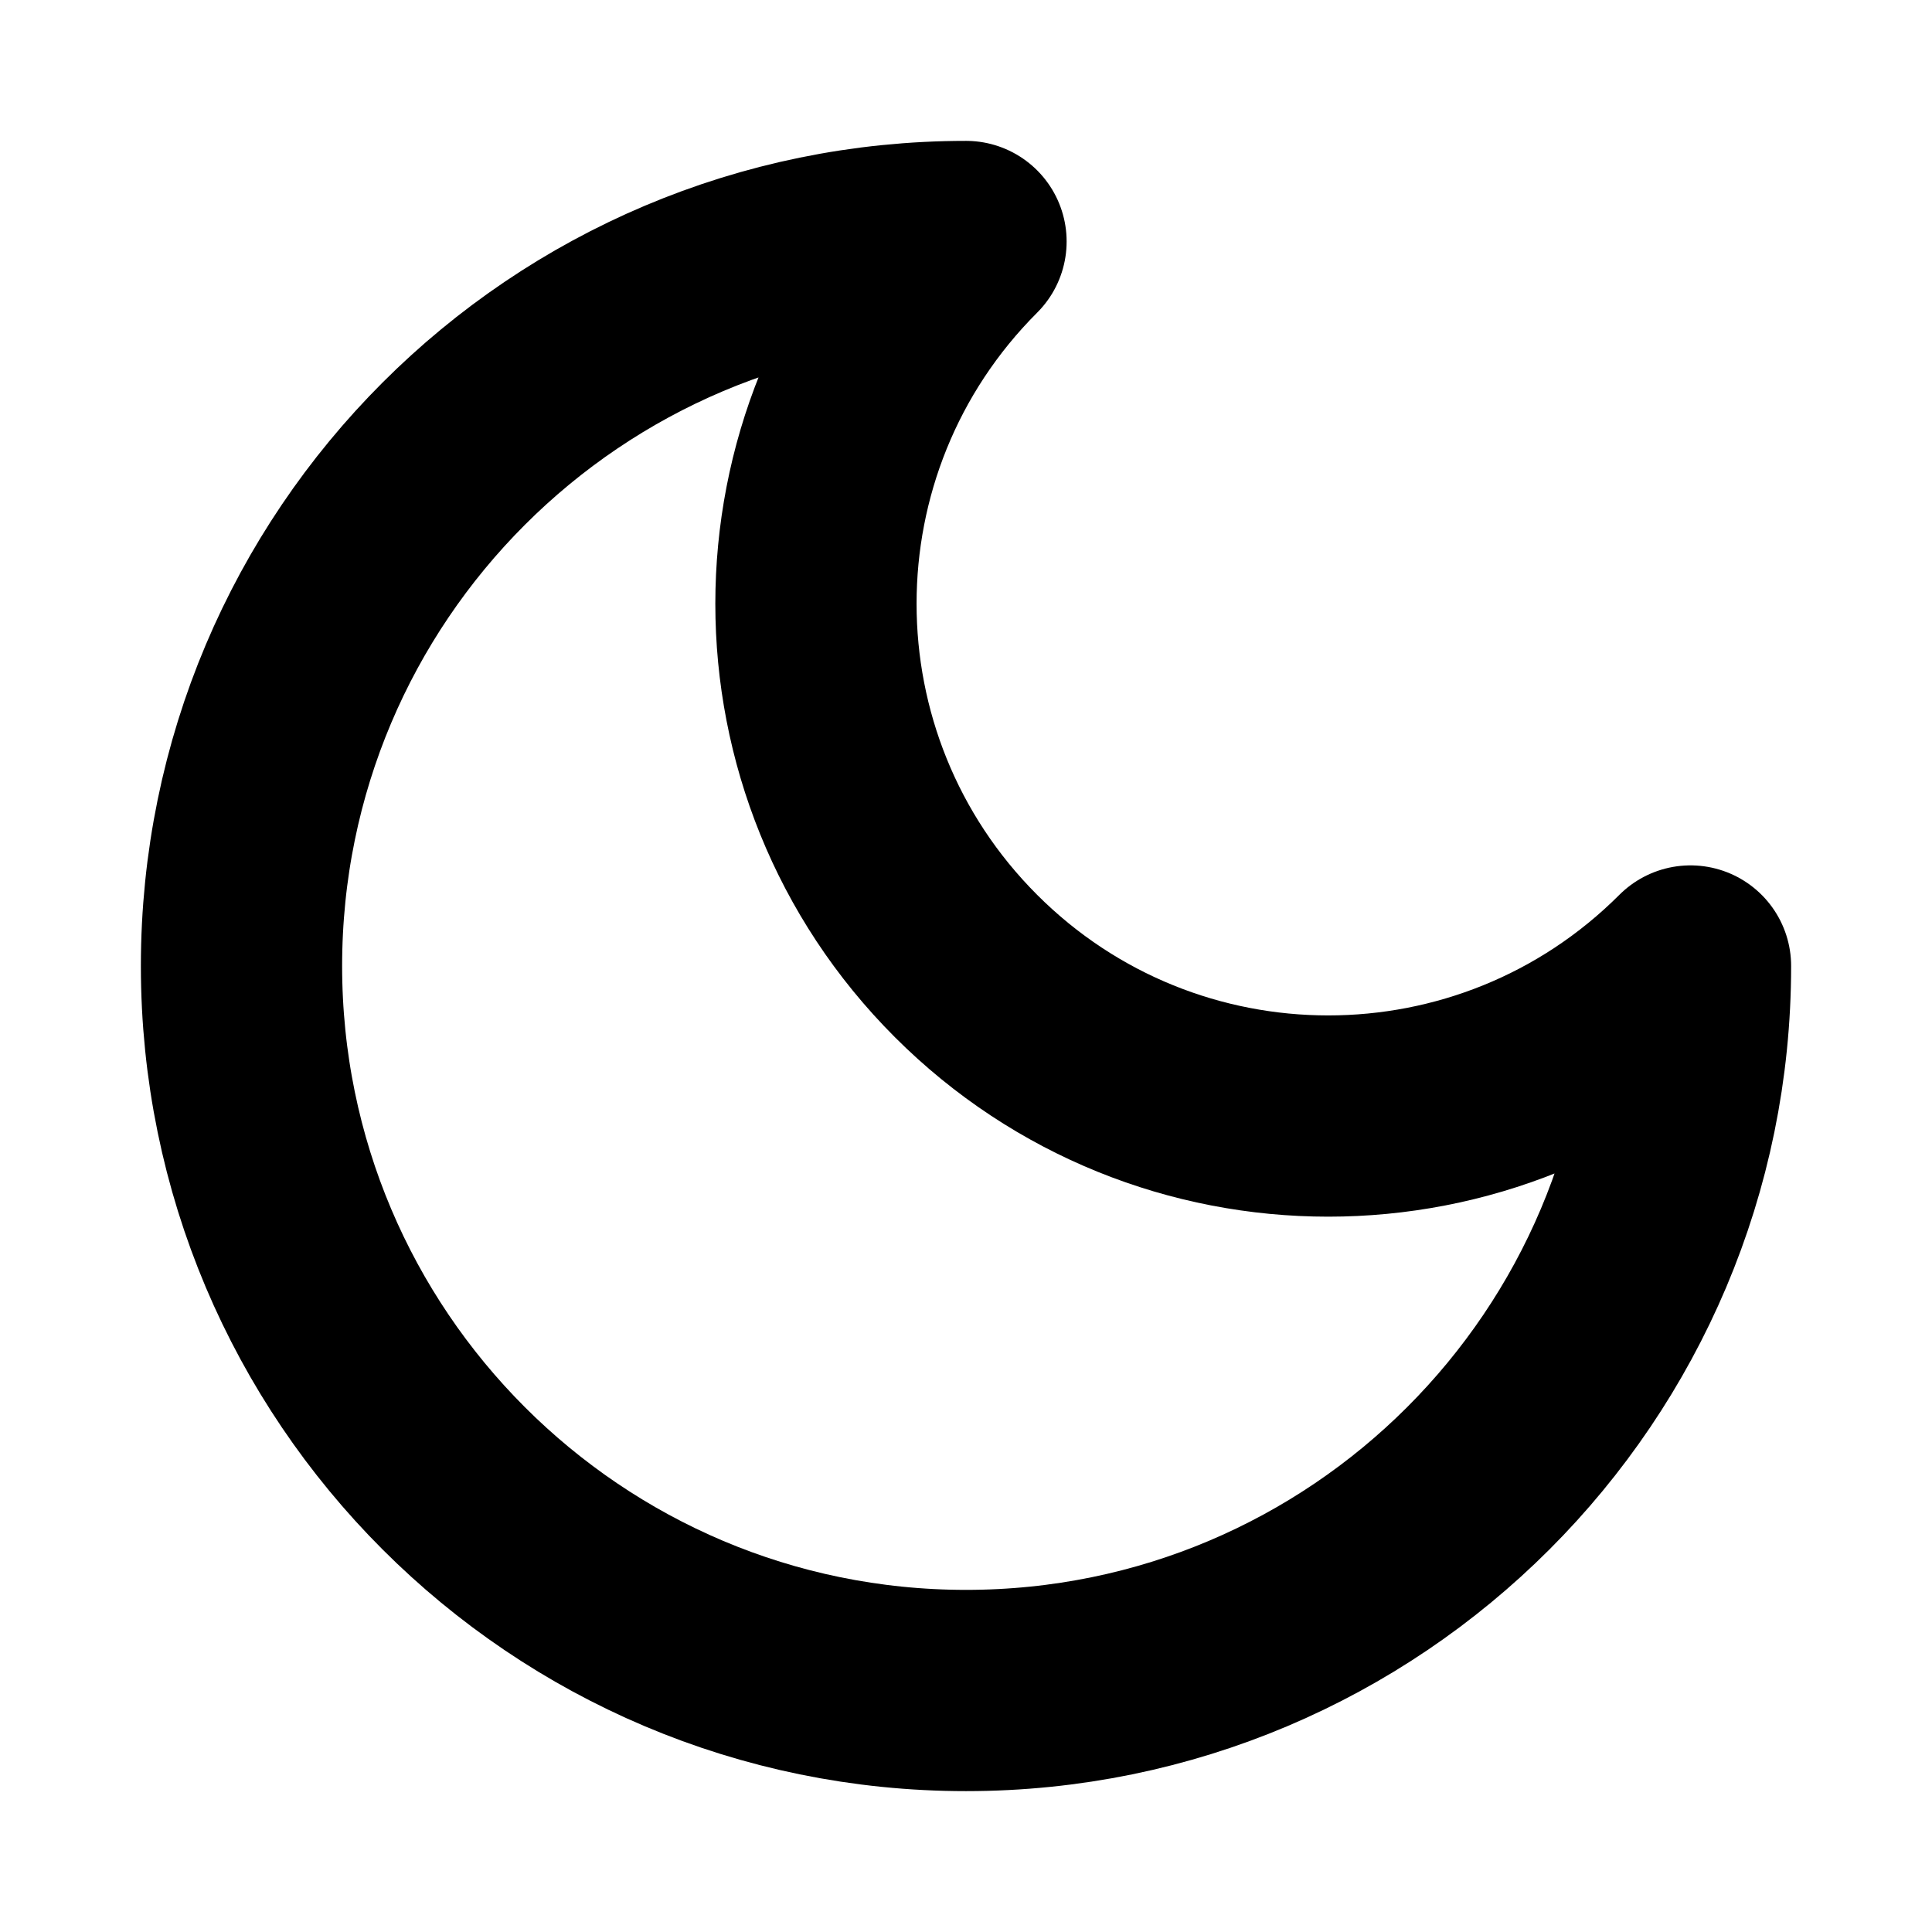
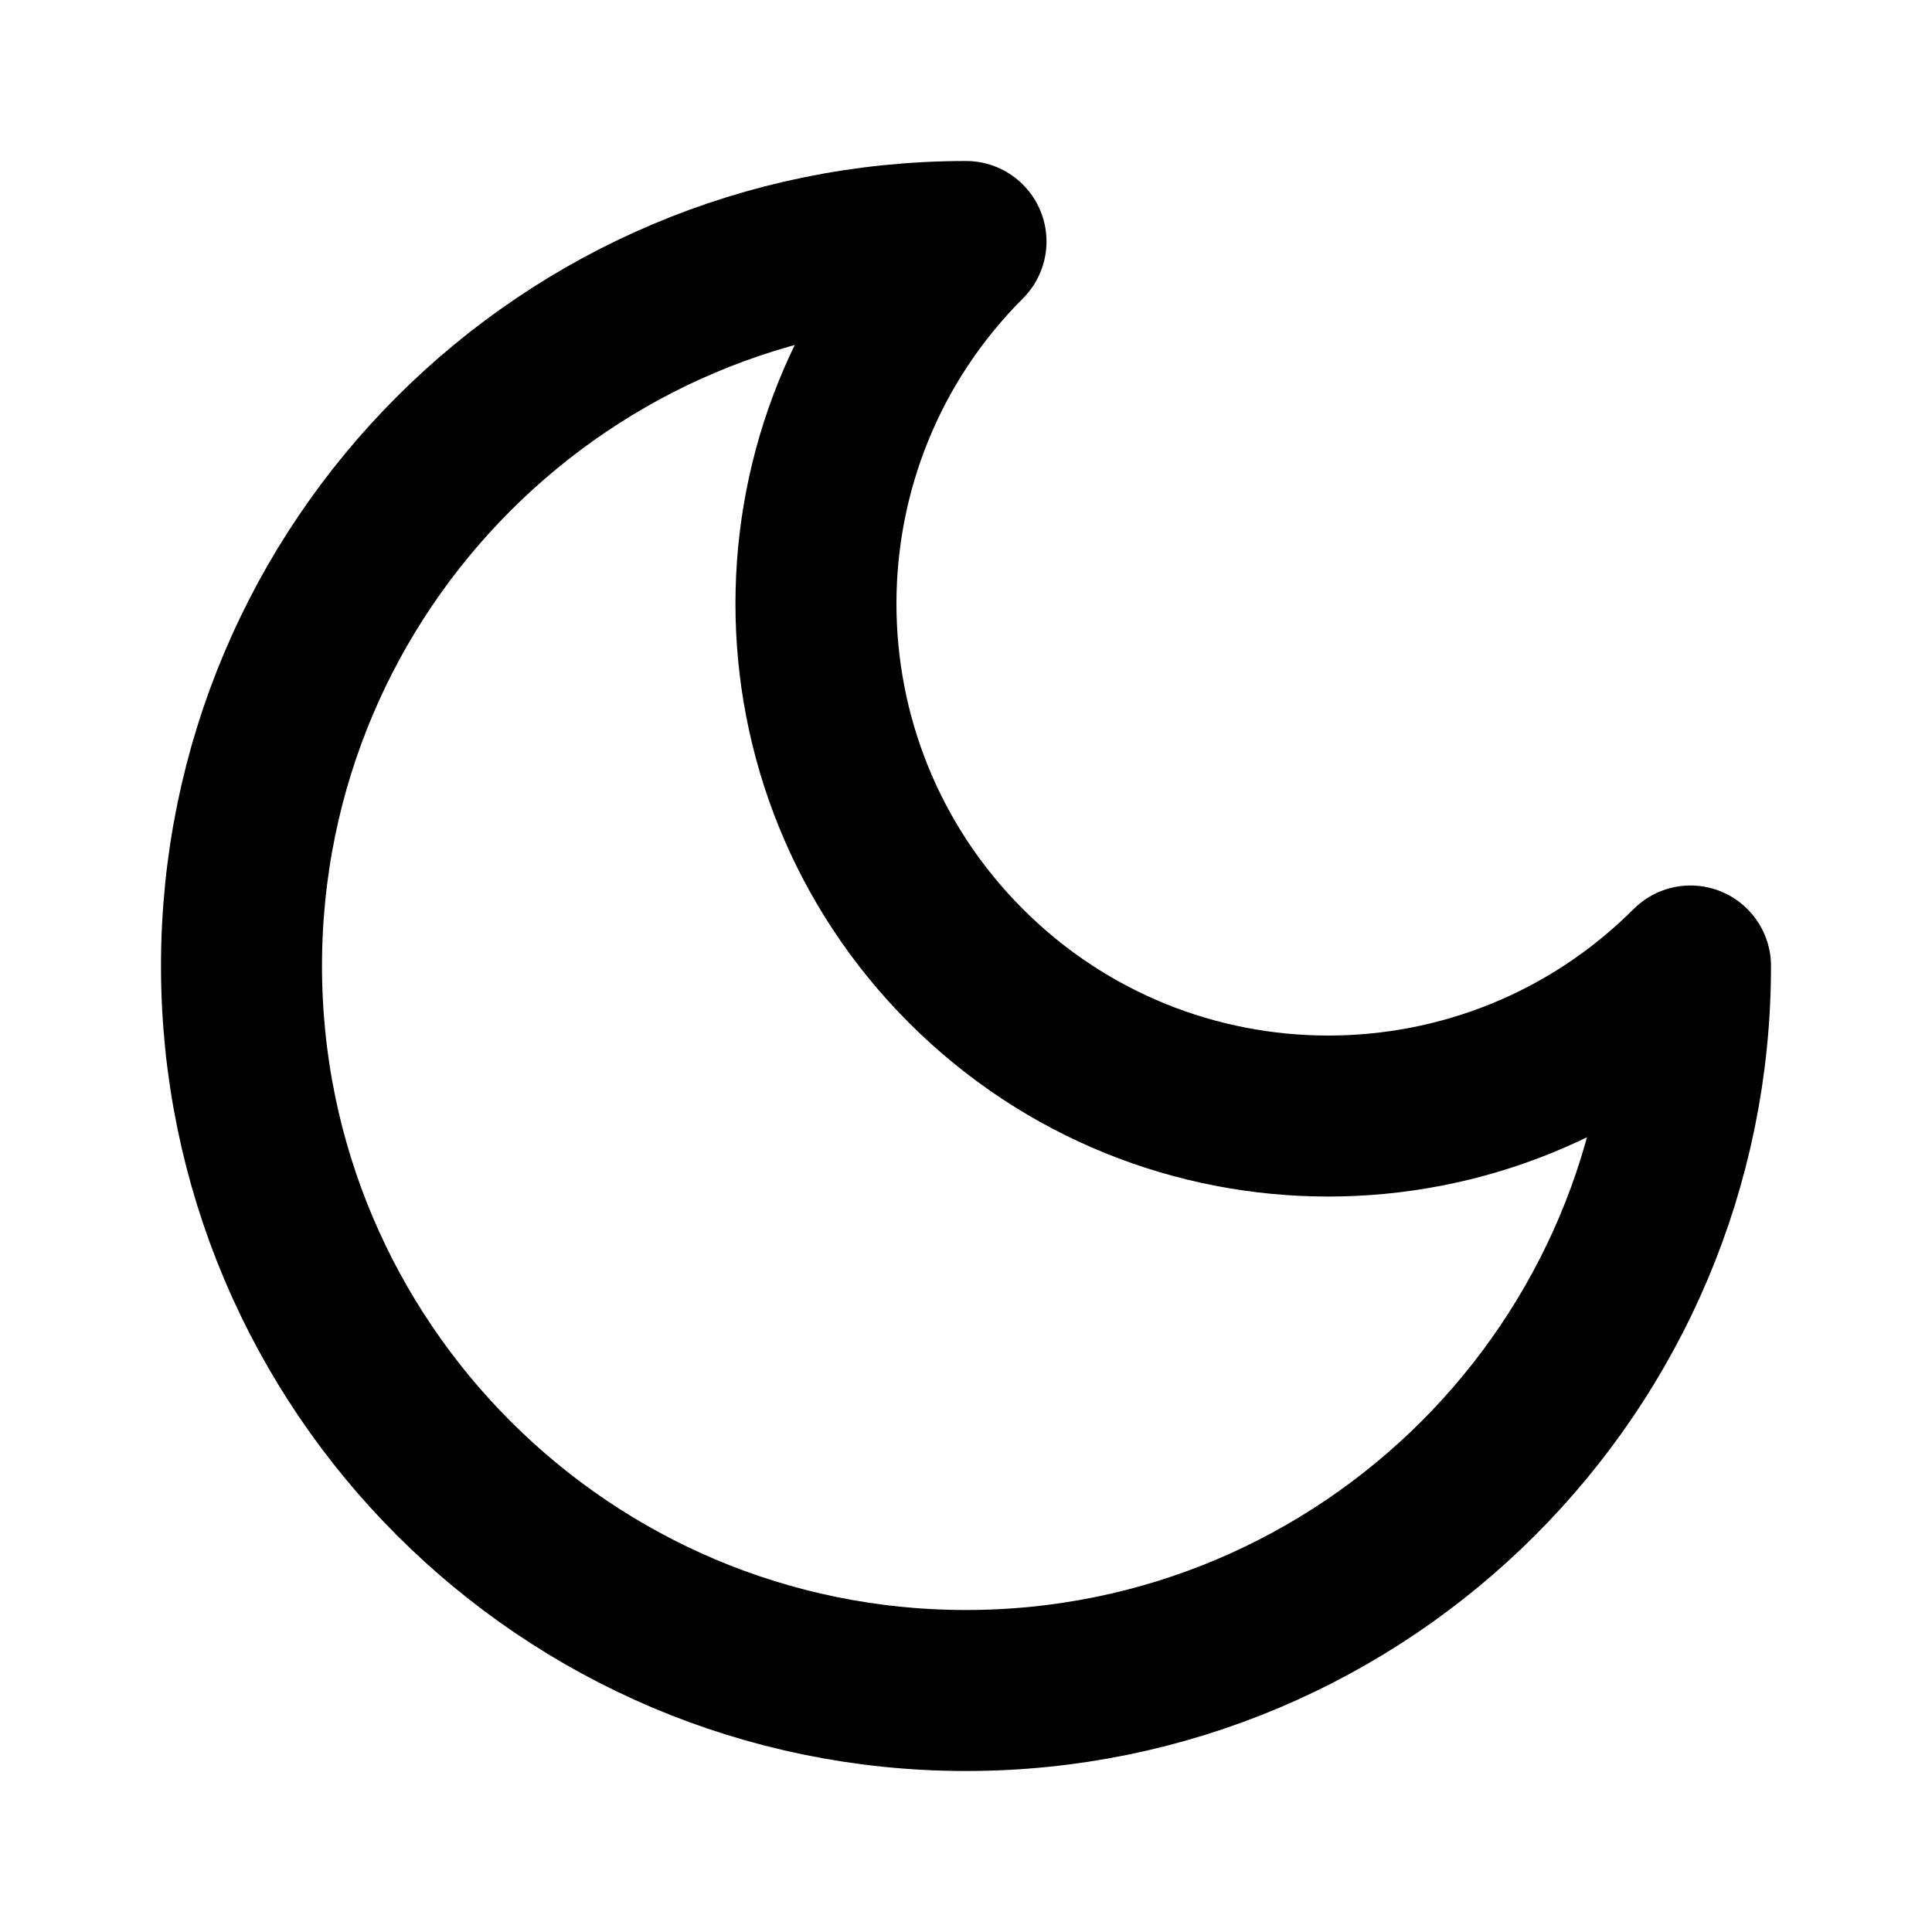
- <svg xmlns="http://www.w3.org/2000/svg" width="28" height="28" viewBox="0 0 24 24" fill="none" stroke="currentColor" stroke-width="2.5" stroke-linecap="round" stroke-linejoin="round" class="lucide lucide-moon">
+ <svg xmlns="http://www.w3.org/2000/svg" width="24" height="24" viewBox="0 0 24 24" fill="none" stroke="currentColor" stroke-width="2" stroke-linecap="round" stroke-linejoin="round" class="lucide lucide-moon-icon lucide-moon">
  <path d="M12 3a6 6 0 0 0 9 9 9 9 0 1 1-9-9Z" />
</svg>
